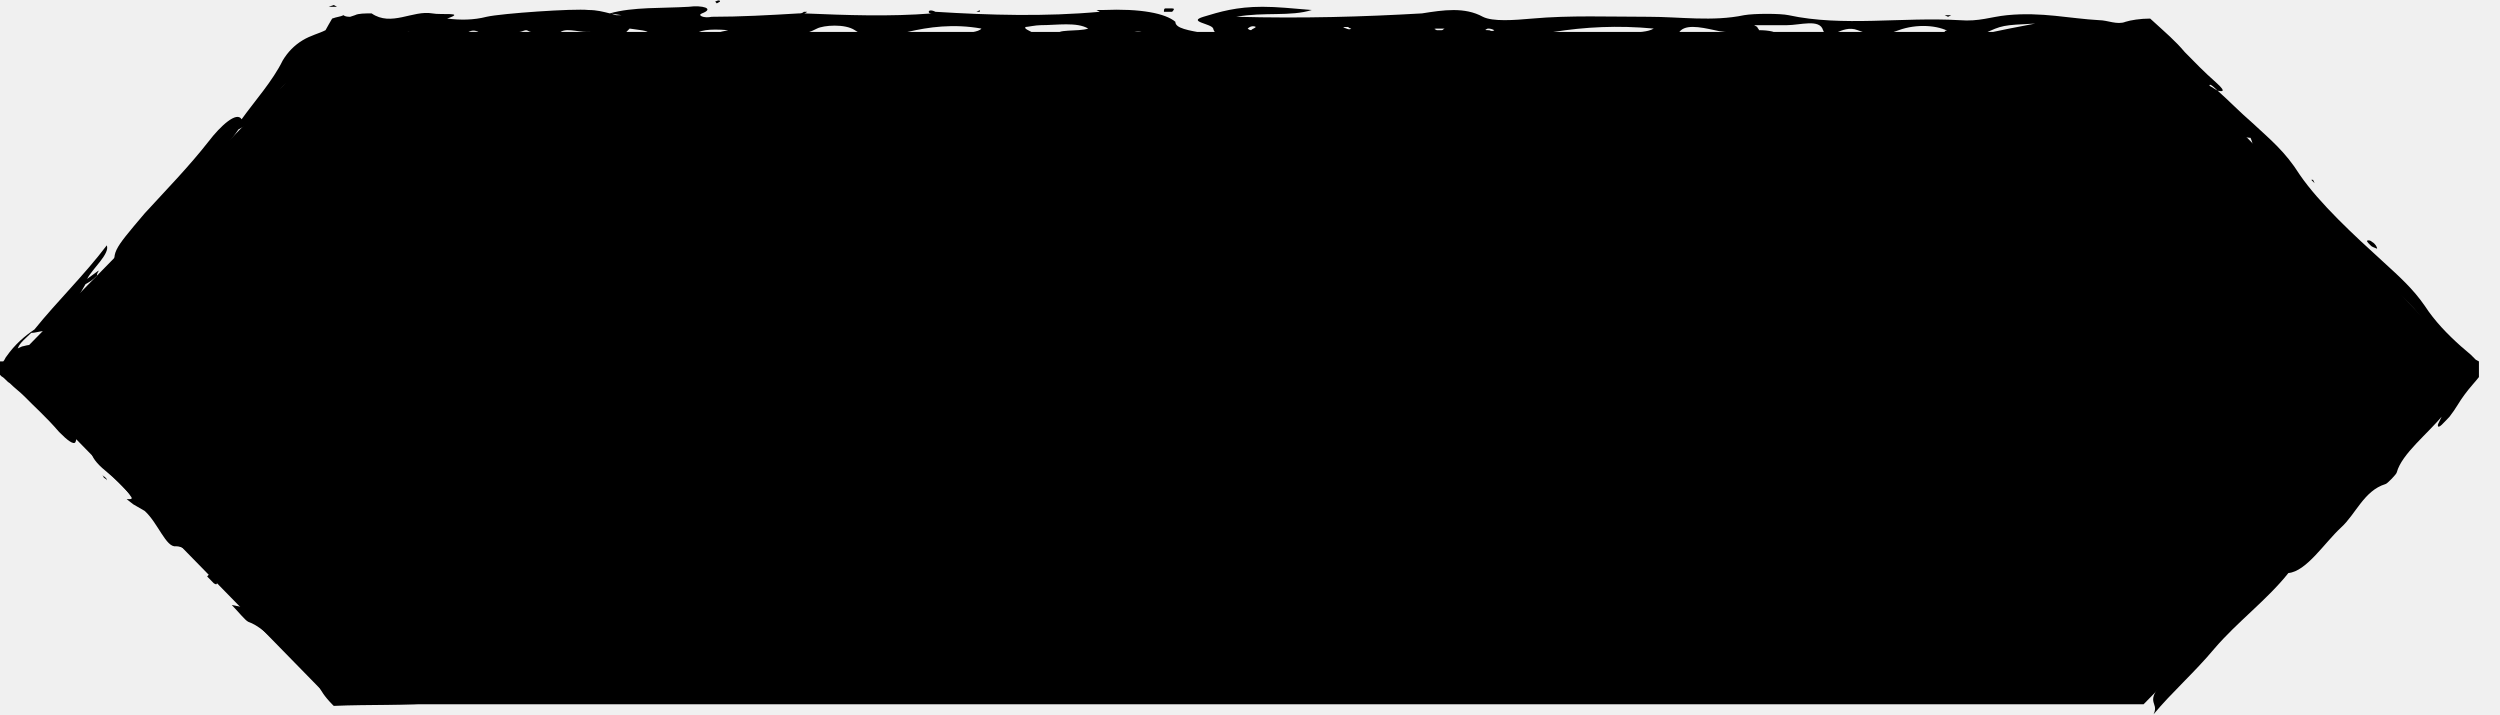
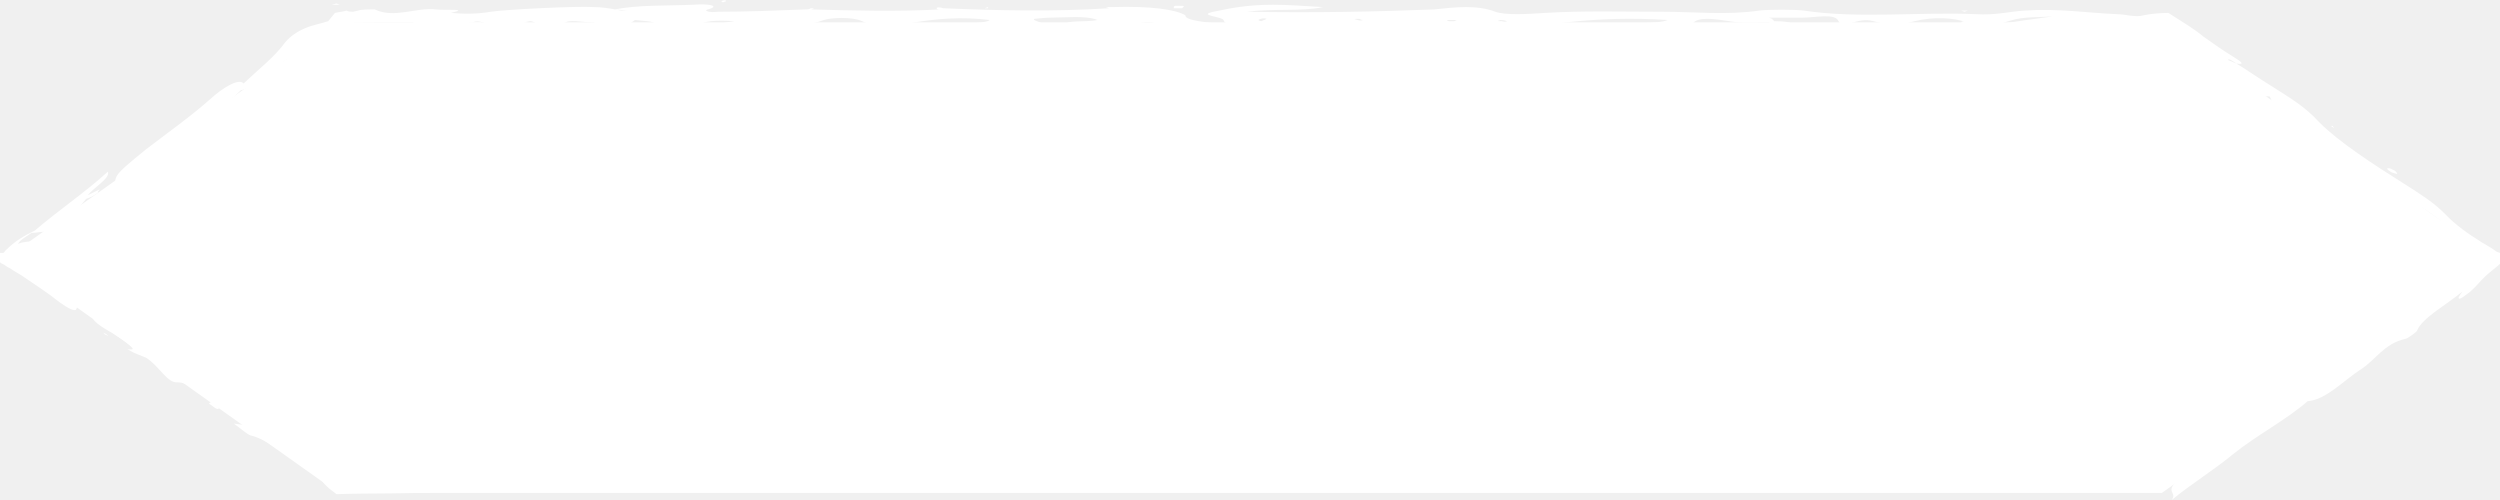
- <svg xmlns="http://www.w3.org/2000/svg" width="14" height="4" viewBox="0 0 14 4" fill="none">
-   <g clip-path="url(#clip0_104_4532)">
-     <path d="M12.004 3.944H1.878C1.16 3.209 0.755 2.795 0.037 2.061C0.755 1.327 1.16 0.913 1.878 0.179H12.004C12.723 0.913 13.127 1.327 13.846 2.061C13.127 2.795 12.723 3.209 12.004 3.944Z" fill="black" />
-     <path d="M12.06 4C12.096 3.925 11.995 3.944 12.133 3.793C12.225 3.699 12.299 3.595 12.4 3.492C12.483 3.407 12.621 3.285 12.52 3.285C12.502 3.294 12.492 3.313 12.474 3.322H12.465C12.483 3.294 12.502 3.285 12.52 3.275L12.603 3.181C12.621 3.153 12.63 3.144 12.621 3.172C12.676 3.134 12.649 3.228 12.759 3.096C12.815 3.031 12.796 3.012 12.851 2.936C12.906 2.908 12.87 2.974 12.934 2.955C12.98 2.889 13.026 2.824 13.082 2.748C13.146 2.673 13.127 2.673 13.082 2.692C13.054 2.701 13.109 2.635 13.146 2.588C13.275 2.475 13.413 2.334 13.459 2.4C13.459 2.4 13.486 2.381 13.533 2.353C13.496 2.306 13.514 2.221 13.68 2.061C13.79 1.958 13.735 2.042 13.726 2.08V2.089L13.735 2.071C13.754 2.042 13.781 2.014 13.8 1.986V1.976C13.827 1.92 13.827 2.127 13.8 2.071L13.79 2.061L13.772 2.042L13.735 2.005C13.689 1.958 13.643 1.901 13.606 1.845C13.56 1.76 13.477 1.685 13.404 1.619C13.33 1.553 13.256 1.506 13.192 1.431C13.183 1.421 13.164 1.421 13.155 1.412C13.118 1.393 13.072 1.365 13.054 1.327C13.035 1.289 13.091 1.327 13.127 1.365C13.146 1.384 13.155 1.393 13.174 1.412C13.035 1.233 12.879 1.101 12.722 0.969C12.649 0.904 12.566 0.866 12.511 0.762C12.575 0.809 12.64 0.856 12.603 0.772L12.511 0.762C12.437 0.715 12.363 0.668 12.327 0.574C12.345 0.584 12.373 0.602 12.391 0.612C12.409 0.621 12.391 0.593 12.373 0.584C12.354 0.574 12.345 0.574 12.327 0.574L11.986 0.235H11.82H11.618C11.489 0.235 11.351 0.226 11.222 0.216C11.167 0.207 11.121 0.207 11.121 0.188C11.204 0.169 11.296 0.151 11.397 0.132C11.213 0.141 11.213 0.141 11.111 0.188C11.047 0.207 10.982 0.216 10.909 0.188C10.9 0.188 10.89 0.188 10.89 0.179C10.89 0.169 10.909 0.169 10.918 0.179C10.854 0.141 10.734 0.132 10.633 0.169C10.531 0.207 10.504 0.207 10.403 0.169C10.31 0.132 10.237 0.245 10.209 0.169C10.191 0.104 10.08 0.141 10.007 0.141H9.841H9.823L9.841 0.151C9.841 0.16 9.85 0.16 9.85 0.169C9.905 0.169 9.961 0.179 9.942 0.198C9.942 0.198 9.905 0.207 9.887 0.207C9.841 0.207 9.832 0.188 9.823 0.179C9.749 0.179 9.675 0.188 9.602 0.169C9.519 0.151 9.427 0.132 9.399 0.188C9.39 0.207 9.325 0.226 9.252 0.216C9.169 0.207 9.086 0.226 9.003 0.216C9.04 0.169 9.197 0.198 9.261 0.16C9.059 0.141 8.874 0.151 8.699 0.179C8.635 0.188 8.571 0.207 8.488 0.207C8.147 0.198 7.816 0.235 7.466 0.207C7.328 0.198 7.171 0.198 7.033 0.207C6.877 0.216 6.803 0.207 6.794 0.16C6.785 0.132 6.647 0.122 6.739 0.094C6.831 0.066 6.923 0.038 7.07 0.038C7.153 0.038 7.236 0.047 7.346 0.056C7.227 0.094 7.079 0.066 6.923 0.094C7.3 0.104 7.632 0.094 7.963 0.075C8.083 0.056 8.202 0.038 8.304 0.094C8.359 0.122 8.479 0.113 8.58 0.104C8.792 0.085 9.012 0.094 9.233 0.094C9.408 0.094 9.592 0.122 9.767 0.085C9.823 0.075 9.97 0.075 10.016 0.085C10.32 0.151 10.651 0.094 10.973 0.113C11.084 0.122 11.148 0.094 11.24 0.085C11.434 0.066 11.59 0.104 11.756 0.113C11.802 0.113 11.857 0.141 11.903 0.122C11.931 0.113 11.986 0.104 12.041 0.104C12.133 0.188 12.179 0.226 12.235 0.292C12.29 0.348 12.345 0.405 12.409 0.461C12.483 0.527 12.428 0.508 12.419 0.508C12.409 0.499 12.373 0.461 12.373 0.48L12.419 0.508C12.483 0.565 12.547 0.631 12.612 0.687C12.713 0.781 12.796 0.847 12.879 0.979C12.989 1.139 13.183 1.318 13.348 1.468C13.441 1.553 13.514 1.619 13.579 1.713C13.634 1.798 13.707 1.873 13.781 1.939L13.836 1.986L13.864 2.014L13.882 2.024L13.892 2.033C13.892 2.165 13.892 2.071 13.892 2.099C13.864 2.136 13.827 2.174 13.8 2.212C13.772 2.249 13.754 2.287 13.717 2.334C13.689 2.362 13.652 2.409 13.652 2.381C13.652 2.372 13.671 2.344 13.68 2.315L13.689 2.306L13.68 2.325C13.597 2.428 13.45 2.541 13.422 2.645C13.422 2.654 13.367 2.711 13.358 2.711C13.238 2.748 13.192 2.88 13.109 2.955C13.017 3.04 12.916 3.2 12.815 3.209C12.695 3.36 12.529 3.482 12.4 3.633C12.29 3.765 12.161 3.878 12.06 4ZM7.033 0.151C7.015 0.141 6.996 0.151 6.987 0.16C6.987 0.16 6.996 0.169 7.006 0.169C7.015 0.16 7.024 0.16 7.033 0.151ZM7.567 0.16C7.558 0.16 7.549 0.151 7.549 0.151C7.521 0.151 7.512 0.151 7.54 0.16C7.54 0.16 7.558 0.169 7.567 0.16ZM8.092 0.16C8.083 0.16 8.073 0.16 8.064 0.16C8.027 0.16 8.027 0.16 8.046 0.169C8.055 0.169 8.064 0.169 8.073 0.169C8.083 0.169 8.083 0.16 8.092 0.16ZM8.368 0.169C8.35 0.16 8.34 0.16 8.331 0.16C8.313 0.169 8.313 0.169 8.34 0.169C8.359 0.179 8.368 0.169 8.368 0.169Z" fill="black" />
-     <path d="M6.748 0.188C6.61 0.198 6.518 0.235 6.416 0.188C6.38 0.169 6.352 0.179 6.315 0.188C6.251 0.198 6.196 0.207 6.131 0.207C6.057 0.216 5.956 0.226 5.929 0.198C5.901 0.16 6.039 0.179 6.094 0.16C6.03 0.122 5.919 0.141 5.827 0.141C5.8 0.141 5.754 0.151 5.744 0.151C5.717 0.169 5.883 0.198 5.726 0.216C5.579 0.226 5.395 0.235 5.284 0.207C5.238 0.188 5.468 0.198 5.496 0.16C5.339 0.132 5.201 0.151 5.082 0.179C4.888 0.226 4.888 0.235 4.787 0.169C4.732 0.132 4.612 0.141 4.575 0.16C4.437 0.235 4.17 0.226 3.949 0.264C3.903 0.216 3.986 0.188 4.078 0.169C3.968 0.16 3.913 0.169 3.885 0.198C3.866 0.216 3.839 0.235 3.765 0.235C3.664 0.235 3.655 0.207 3.636 0.188C3.627 0.169 3.581 0.169 3.526 0.16C3.498 0.188 3.48 0.216 3.406 0.226C3.36 0.235 3.305 0.245 3.259 0.235C3.185 0.216 3.25 0.198 3.287 0.188L3.305 0.179H3.287C3.231 0.179 3.158 0.151 3.13 0.188C3.102 0.226 3.029 0.226 2.927 0.226C2.78 0.235 2.743 0.207 2.679 0.179C2.661 0.169 2.642 0.169 2.624 0.179L2.559 0.188L2.633 0.179H2.651H2.67C2.697 0.207 2.651 0.226 2.568 0.235C2.476 0.245 2.366 0.245 2.274 0.235C2.163 0.216 2.32 0.198 2.292 0.179C2.154 0.179 2.007 0.179 1.878 0.188C1.768 0.32 1.675 0.452 1.602 0.584C1.519 0.612 1.565 0.565 1.593 0.527C1.62 0.489 1.639 0.461 1.62 0.461C1.602 0.461 1.574 0.489 1.565 0.508C1.501 0.621 1.427 0.678 1.335 0.725C1.261 0.838 1.105 0.979 1.068 1.092C1.105 1.054 1.142 1.007 1.178 0.969C1.206 0.941 1.234 0.904 1.27 0.885C1.224 0.979 1.142 1.045 1.05 1.111C0.921 1.252 0.801 1.402 0.654 1.525C0.626 1.412 0.626 1.412 0.81 1.195C0.93 1.064 1.059 0.932 1.169 0.791C1.234 0.706 1.326 0.621 1.353 0.668C1.427 0.565 1.528 0.452 1.583 0.339C1.611 0.292 1.648 0.254 1.694 0.226C1.74 0.198 1.786 0.188 1.823 0.169C1.832 0.151 1.85 0.122 1.86 0.104C1.887 0.094 1.906 0.094 1.924 0.085C1.933 0.094 1.952 0.094 1.961 0.094L1.988 0.085C2.007 0.075 2.044 0.075 2.081 0.075C2.191 0.151 2.311 0.056 2.421 0.075C2.467 0.085 2.614 0.066 2.504 0.104C2.578 0.113 2.651 0.113 2.725 0.094C2.808 0.075 3.213 0.047 3.296 0.056C3.342 0.056 3.379 0.066 3.415 0.075C3.544 0.038 3.71 0.047 3.857 0.038C3.931 0.028 4.005 0.047 3.931 0.075C3.903 0.085 3.94 0.104 3.986 0.094C4.143 0.094 4.308 0.085 4.474 0.075C4.483 0.075 4.492 0.075 4.502 0.066H4.52C4.52 0.066 4.511 0.075 4.502 0.075C4.741 0.085 4.98 0.094 5.22 0.075C5.211 0.075 5.201 0.075 5.201 0.066C5.201 0.056 5.22 0.056 5.238 0.066C5.542 0.085 5.855 0.094 6.159 0.066L6.14 0.056H6.177C6.389 0.047 6.527 0.075 6.582 0.122C6.582 0.16 6.656 0.169 6.748 0.188ZM2.974 0.179C2.964 0.179 2.955 0.169 2.946 0.169C2.937 0.169 2.918 0.179 2.909 0.179C2.927 0.179 2.937 0.188 2.955 0.188L2.974 0.179ZM3.48 0.085L3.415 0.075C3.425 0.075 3.443 0.085 3.452 0.085C3.461 0.085 3.471 0.085 3.48 0.085Z" fill="black" />
-     <path d="M1.39 3.482C1.5 3.52 1.611 3.68 1.721 3.765C1.795 3.821 1.767 3.849 1.86 3.944L1.869 3.953C2.071 3.944 2.265 3.953 2.467 3.934C2.734 3.915 2.743 3.925 2.789 3.84C2.532 3.868 2.274 3.925 2.071 3.812C2.025 3.84 1.988 3.859 1.961 3.868H1.942L1.961 3.859C1.952 3.849 1.942 3.84 1.942 3.831C1.933 3.831 1.924 3.84 1.915 3.84C1.906 3.84 1.906 3.831 1.896 3.831C1.887 3.821 1.887 3.821 1.869 3.812C1.85 3.793 1.823 3.765 1.795 3.746C1.749 3.699 1.703 3.652 1.657 3.614L1.639 3.605L1.648 3.614C1.491 3.426 1.491 3.426 1.298 3.388C1.335 3.426 1.372 3.473 1.39 3.482Z" fill="black" />
-     <path d="M0.516 2.532C0.516 2.513 0.516 2.485 0.571 2.532C0.644 2.598 0.681 2.588 0.746 2.645C0.801 2.72 0.718 2.664 0.737 2.711C0.911 2.889 1.114 3.002 1.298 3.209C1.307 3.209 1.307 3.219 1.316 3.219L1.326 3.228C1.326 3.228 1.316 3.228 1.307 3.219C1.298 3.247 1.261 3.247 1.206 3.228C1.215 3.256 1.224 3.285 1.197 3.266C1.188 3.256 1.169 3.238 1.16 3.228L1.178 3.209C1.114 3.162 1.059 3.059 0.985 3.059C0.93 3.068 0.884 2.927 0.81 2.861L0.746 2.824L0.709 2.795H0.727C0.737 2.795 0.737 2.795 0.737 2.786C0.7 2.729 0.644 2.682 0.589 2.635C0.543 2.598 0.506 2.551 0.516 2.532ZM0.773 2.814L0.792 2.824V2.814H0.773Z" fill="black" />
-     <path d="M3.148 3.934C3.204 3.906 3.25 3.878 3.296 3.859C3.287 3.859 3.277 3.849 3.277 3.849C3.277 3.84 3.296 3.84 3.314 3.849C3.406 3.849 3.461 3.812 3.581 3.84C3.701 3.868 3.839 3.821 3.977 3.831C4.041 3.831 4.115 3.831 4.133 3.859C4.143 3.878 4.078 3.887 4.041 3.896C3.913 3.925 3.71 3.934 3.526 3.906C3.461 3.896 3.452 3.906 3.415 3.915C3.351 3.915 3.277 3.934 3.148 3.934ZM3.83 3.859H3.848V3.849L3.83 3.859Z" fill="black" />
-     <path d="M6.039 3.859C6.021 3.849 5.984 3.84 6.011 3.84C6.039 3.831 6.048 3.849 6.057 3.859C6.076 3.849 6.103 3.84 6.122 3.84C6.361 3.859 6.61 3.831 6.84 3.859C7.006 3.812 7.282 3.812 7.447 3.849L7.466 3.859C7.503 3.868 7.512 3.878 7.595 3.868C7.853 3.84 8.101 3.784 8.396 3.84C8.478 3.859 8.552 3.821 8.644 3.821C9.114 3.831 9.565 3.821 10.034 3.793C10.301 3.774 10.605 3.774 10.89 3.802C11.148 3.821 11.415 3.784 11.673 3.793C11.728 3.793 11.783 3.793 11.839 3.793C11.94 3.793 12.014 3.812 12.004 3.84C11.995 3.868 11.912 3.868 11.829 3.878C11.157 3.887 10.485 3.896 9.804 3.896C9.703 3.896 9.592 3.896 9.602 3.849L9.611 3.84H9.592C9.417 3.878 9.243 3.906 9.003 3.878C8.93 3.859 8.801 3.859 8.699 3.878C8.607 3.896 8.534 3.887 8.46 3.868H8.442L8.451 3.878C8.442 3.896 8.396 3.906 8.34 3.906C8.037 3.896 7.724 3.906 7.411 3.896C7.346 3.896 7.273 3.896 7.217 3.887C7.134 3.878 7.291 3.868 7.236 3.859C7.19 3.849 7.125 3.84 7.088 3.859C7.006 3.896 6.941 3.849 6.867 3.859C6.785 3.906 6.637 3.906 6.481 3.906C6.315 3.906 6.14 3.906 5.965 3.906C5.947 3.887 6.03 3.878 6.039 3.859Z" fill="black" />
-     <path d="M0.598 1.374C0.469 1.544 0.322 1.685 0.193 1.845C0.138 1.882 0.083 1.929 0.037 1.995C0.028 2.005 0.028 2.014 0.018 2.024H0C0 2.061 0 1.948 0 2.099L0.009 2.108C0.028 2.118 0.037 2.136 0.055 2.146C0.083 2.174 0.11 2.193 0.138 2.221C0.193 2.278 0.258 2.334 0.331 2.419C0.377 2.466 0.414 2.494 0.423 2.475C0.433 2.447 0.433 2.409 0.451 2.391C0.46 2.372 0.516 2.381 0.433 2.296C0.359 2.221 0.267 2.127 0.239 2.174L0.313 2.268C0.267 2.24 0.249 2.212 0.23 2.174C0.212 2.146 0.193 2.127 0.175 2.099C0.156 2.08 0.138 2.061 0.129 2.042L0.101 2.014L0.092 2.005C0.092 1.976 0.092 2.212 0.092 2.118L0.101 2.108C0.138 2.08 0.175 2.042 0.193 2.005C0.221 1.939 0.193 1.92 0.129 1.939C0.12 1.939 0.092 1.958 0.101 1.948C0.11 1.92 0.147 1.892 0.175 1.864C0.203 1.864 0.221 1.854 0.249 1.854C0.331 1.854 0.322 1.854 0.405 1.704C0.469 1.675 0.451 1.732 0.506 1.713C0.589 1.562 0.589 1.562 0.414 1.704L0.479 1.591C0.497 1.581 0.516 1.572 0.543 1.544C0.543 1.525 0.552 1.525 0.552 1.515L0.488 1.562C0.516 1.506 0.617 1.421 0.598 1.374Z" fill="black" />
-     <path d="M4.944 3.878C4.925 3.906 4.769 3.878 4.769 3.925C4.934 3.944 5.072 3.906 5.229 3.906C5.367 3.925 5.477 3.896 5.579 3.878H5.597L5.579 3.887C5.588 3.915 5.634 3.925 5.735 3.915C5.809 3.906 5.864 3.887 5.837 3.859C5.809 3.831 5.754 3.84 5.68 3.84C5.542 3.849 5.422 3.859 5.321 3.887C5.247 3.859 5.146 3.868 5.054 3.868C5.008 3.849 4.962 3.821 4.851 3.831C4.686 3.849 4.492 3.84 4.308 3.868C4.52 3.887 4.741 3.868 4.944 3.878Z" fill="black" />
-     <path d="M1.408 0.734C1.408 0.744 1.427 0.734 1.436 0.715C1.436 0.706 1.445 0.696 1.445 0.687L1.427 0.696C1.418 0.715 1.408 0.725 1.408 0.734Z" fill="black" />
-     <path d="M13.275 1.374C13.284 1.384 13.293 1.384 13.312 1.393C13.312 1.384 13.302 1.365 13.284 1.355C13.275 1.346 13.265 1.346 13.265 1.346C13.247 1.346 13.256 1.355 13.275 1.374Z" fill="black" />
-     <path d="M12.271 3.567C12.262 3.576 12.244 3.586 12.235 3.586L12.225 3.605L12.262 3.586C12.271 3.576 12.281 3.567 12.271 3.567Z" fill="black" />
-     <path d="M6.555 0.047C6.545 0.047 6.527 0.047 6.527 0.047C6.518 0.047 6.518 0.056 6.518 0.066H6.564C6.582 0.047 6.573 0.047 6.555 0.047Z" fill="black" />
-     <path d="M4.244 3.915C4.253 3.915 4.262 3.915 4.272 3.906C4.29 3.896 4.281 3.896 4.244 3.896C4.225 3.896 4.216 3.906 4.198 3.906C4.207 3.915 4.216 3.925 4.244 3.915Z" fill="black" />
-     <path d="M4.575 0.188C4.566 0.198 4.584 0.198 4.612 0.198C4.621 0.198 4.631 0.188 4.64 0.188H4.621C4.603 0.188 4.575 0.188 4.575 0.188Z" fill="black" />
-     <path d="M0.589 2.673C0.58 2.664 0.571 2.664 0.571 2.654C0.571 2.664 0.58 2.664 0.58 2.673C0.589 2.682 0.598 2.682 0.598 2.692C0.598 2.682 0.598 2.682 0.589 2.673Z" fill="black" />
-     <path d="M5.487 0.057L5.468 0.066H5.487V0.057Z" fill="black" />
-     <path d="M10.927 0.085C10.918 0.085 10.918 0.085 10.909 0.085C10.9 0.085 10.89 0.085 10.89 0.085L10.909 0.094L10.927 0.085Z" fill="black" />
-     <path d="M12.953 1.007H12.943L12.962 1.026L12.953 1.007Z" fill="black" />
-     <path d="M4.032 0.009C4.032 2.743e-05 4.023 2.743e-05 4.005 0.009C4.005 0.009 4.005 0.009 4.014 0.019L4.032 0.009Z" fill="black" />
-     <path d="M1.869 0.028L1.841 0.038H1.887L1.869 0.028Z" fill="black" />
-     <path d="M7.484 3.831H7.475C7.466 3.831 7.466 3.831 7.457 3.831L7.475 3.84C7.475 3.831 7.475 3.831 7.484 3.831Z" fill="black" />
+ <svg xmlns="http://www.w3.org/2000/svg" width="30" height="6" viewBox="0 0 30 6" fill="none">
+   <g clip-path="url(#clip0_2230_3717)">
+     <path d="M25.942 5.915H4.058C2.507 4.814 1.631 4.193 0.08 3.092C1.631 1.99 2.507 1.369 4.058 0.268H25.942C27.493 1.369 28.369 1.99 29.92 3.092C28.369 4.193 27.493 4.814 25.942 5.915Z" fill="white" />
+     <path d="M26.061 6C26.141 5.887 25.922 5.915 26.22 5.69C26.419 5.548 26.578 5.393 26.797 5.238C26.976 5.111 27.274 4.927 27.056 4.927C27.016 4.941 26.996 4.97 26.956 4.984H26.936C26.976 4.941 27.016 4.927 27.056 4.913L27.235 4.772C27.274 4.73 27.294 4.715 27.274 4.758C27.394 4.701 27.334 4.843 27.573 4.645C27.692 4.546 27.652 4.518 27.772 4.405C27.891 4.363 27.812 4.461 27.951 4.433C28.05 4.334 28.15 4.235 28.269 4.123C28.409 4.01 28.369 4.01 28.269 4.038C28.21 4.052 28.329 3.953 28.409 3.883C28.687 3.713 28.985 3.501 29.085 3.6C29.085 3.6 29.145 3.572 29.244 3.53C29.165 3.459 29.204 3.332 29.562 3.092C29.801 2.937 29.682 3.064 29.662 3.12V3.134L29.682 3.106C29.721 3.064 29.781 3.021 29.821 2.979V2.965C29.881 2.88 29.881 3.191 29.821 3.106L29.801 3.092L29.761 3.064L29.682 3.007C29.582 2.937 29.483 2.852 29.403 2.767C29.304 2.64 29.125 2.527 28.965 2.428C28.806 2.33 28.647 2.259 28.508 2.146C28.488 2.132 28.448 2.132 28.428 2.118C28.349 2.09 28.249 2.047 28.21 1.991C28.17 1.934 28.289 1.991 28.369 2.047C28.409 2.075 28.428 2.09 28.468 2.118C28.17 1.85 27.832 1.652 27.493 1.454C27.334 1.355 27.155 1.299 27.036 1.144C27.175 1.214 27.314 1.285 27.235 1.158L27.036 1.144C26.877 1.073 26.718 1.003 26.638 0.861C26.678 0.875 26.737 0.904 26.777 0.918C26.817 0.932 26.777 0.89 26.737 0.875C26.698 0.861 26.678 0.861 26.638 0.861L25.902 0.353H25.544H25.106C24.828 0.353 24.529 0.339 24.251 0.325C24.131 0.311 24.032 0.311 24.032 0.283C24.211 0.254 24.41 0.226 24.629 0.198C24.231 0.212 24.231 0.212 24.012 0.283C23.873 0.311 23.733 0.325 23.574 0.283C23.554 0.283 23.535 0.283 23.535 0.268C23.535 0.254 23.574 0.254 23.594 0.268C23.455 0.212 23.196 0.198 22.977 0.254C22.759 0.311 22.699 0.311 22.48 0.254C22.281 0.198 22.122 0.367 22.062 0.254C22.023 0.155 21.784 0.212 21.625 0.212H21.267H21.227L21.267 0.226C21.267 0.24 21.287 0.24 21.287 0.254C21.406 0.254 21.525 0.268 21.485 0.297C21.485 0.297 21.406 0.311 21.366 0.311C21.267 0.311 21.247 0.283 21.227 0.268C21.068 0.268 20.909 0.283 20.749 0.254C20.57 0.226 20.371 0.198 20.312 0.283C20.292 0.311 20.152 0.339 19.993 0.325C19.814 0.311 19.635 0.339 19.456 0.325C19.536 0.254 19.874 0.297 20.013 0.24C19.576 0.212 19.178 0.226 18.8 0.268C18.66 0.283 18.521 0.311 18.342 0.311C17.606 0.297 16.89 0.353 16.134 0.311C15.836 0.297 15.497 0.297 15.199 0.311C14.861 0.325 14.702 0.311 14.682 0.24C14.662 0.198 14.363 0.184 14.562 0.141C14.761 0.099 14.96 0.057 15.278 0.057C15.458 0.057 15.637 0.071 15.875 0.085C15.617 0.141 15.298 0.099 14.96 0.141C15.776 0.155 16.492 0.141 17.208 0.113C17.467 0.085 17.726 0.057 17.944 0.141C18.064 0.184 18.322 0.17 18.541 0.155C18.999 0.127 19.476 0.141 19.954 0.141C20.332 0.141 20.729 0.184 21.107 0.127C21.227 0.113 21.545 0.113 21.645 0.127C22.301 0.226 23.017 0.141 23.713 0.17C23.952 0.184 24.091 0.141 24.291 0.127C24.708 0.099 25.046 0.155 25.404 0.17C25.504 0.17 25.623 0.212 25.723 0.184C25.782 0.17 25.902 0.155 26.021 0.155C26.22 0.283 26.32 0.339 26.439 0.438C26.558 0.523 26.678 0.607 26.817 0.692C26.976 0.791 26.857 0.763 26.837 0.763C26.817 0.748 26.737 0.692 26.737 0.72L26.837 0.763C26.976 0.847 27.115 0.946 27.255 1.031C27.474 1.172 27.652 1.271 27.832 1.468C28.07 1.708 28.488 1.977 28.846 2.203C29.045 2.33 29.204 2.428 29.343 2.57C29.463 2.697 29.622 2.81 29.781 2.908L29.901 2.979L29.96 3.021L30 3.035L30.02 3.05C30.02 3.247 30.02 3.106 30.02 3.148C29.96 3.205 29.881 3.261 29.821 3.318C29.761 3.374 29.721 3.431 29.642 3.501C29.582 3.544 29.503 3.614 29.503 3.572C29.503 3.558 29.542 3.515 29.562 3.473L29.582 3.459L29.562 3.487C29.383 3.643 29.065 3.812 29.005 3.967C29.005 3.981 28.886 4.066 28.866 4.066C28.607 4.123 28.508 4.32 28.329 4.433C28.13 4.56 27.911 4.8 27.692 4.814C27.434 5.04 27.076 5.224 26.797 5.45C26.558 5.647 26.28 5.817 26.061 6ZM15.199 0.226C15.159 0.212 15.119 0.226 15.1 0.24C15.1 0.24 15.119 0.254 15.139 0.254C15.159 0.24 15.179 0.24 15.199 0.226ZM16.353 0.24C16.333 0.24 16.313 0.226 16.313 0.226C16.253 0.226 16.233 0.226 16.293 0.24C16.293 0.24 16.333 0.254 16.353 0.24ZM17.487 0.24C17.467 0.24 17.447 0.24 17.427 0.24C17.348 0.24 17.348 0.24 17.387 0.254C17.407 0.254 17.427 0.254 17.447 0.254C17.467 0.254 17.467 0.24 17.487 0.24ZM18.084 0.254C18.044 0.24 18.024 0.24 18.004 0.24C17.964 0.254 17.964 0.254 18.024 0.254C18.064 0.268 18.084 0.254 18.084 0.254Z" fill="white" />
+     <path d="M14.582 0.282C14.284 0.296 14.085 0.353 13.866 0.282C13.787 0.254 13.727 0.268 13.647 0.282C13.508 0.296 13.389 0.311 13.249 0.311C13.09 0.325 12.871 0.339 12.812 0.296C12.752 0.24 13.05 0.268 13.17 0.24C13.03 0.183 12.792 0.212 12.593 0.212C12.533 0.212 12.434 0.226 12.414 0.226C12.354 0.254 12.712 0.296 12.374 0.325C12.056 0.339 11.658 0.353 11.419 0.311C11.32 0.282 11.817 0.296 11.877 0.24C11.539 0.198 11.24 0.226 10.981 0.268C10.564 0.339 10.564 0.353 10.345 0.254C10.226 0.198 9.967 0.212 9.887 0.24C9.589 0.353 9.012 0.339 8.534 0.395C8.435 0.325 8.614 0.282 8.813 0.254C8.574 0.24 8.455 0.254 8.395 0.296C8.355 0.325 8.296 0.353 8.137 0.353C7.918 0.353 7.898 0.311 7.858 0.282C7.838 0.254 7.739 0.254 7.619 0.24C7.56 0.282 7.52 0.325 7.361 0.339C7.261 0.353 7.142 0.367 7.042 0.353C6.883 0.325 7.023 0.296 7.102 0.282L7.142 0.268H7.102C6.983 0.268 6.824 0.226 6.764 0.282C6.704 0.339 6.545 0.339 6.326 0.339C6.008 0.353 5.928 0.311 5.789 0.268C5.749 0.254 5.71 0.254 5.67 0.268L5.53 0.282L5.69 0.268H5.729H5.769C5.829 0.311 5.729 0.339 5.55 0.353C5.351 0.367 5.113 0.367 4.914 0.353C4.675 0.325 5.013 0.296 4.954 0.268C4.655 0.268 4.337 0.268 4.058 0.282C3.82 0.48 3.621 0.678 3.462 0.875C3.282 0.918 3.382 0.847 3.442 0.791C3.501 0.734 3.541 0.692 3.501 0.692C3.462 0.692 3.402 0.734 3.382 0.762C3.243 0.932 3.084 1.016 2.885 1.087C2.725 1.256 2.387 1.468 2.308 1.638C2.387 1.581 2.467 1.511 2.546 1.454C2.606 1.412 2.666 1.355 2.745 1.327C2.646 1.468 2.467 1.567 2.268 1.666C1.989 1.878 1.731 2.103 1.412 2.287C1.353 2.118 1.353 2.118 1.751 1.793C2.009 1.595 2.288 1.398 2.527 1.186C2.666 1.059 2.865 0.932 2.924 1.002C3.084 0.847 3.302 0.678 3.422 0.508C3.481 0.438 3.561 0.381 3.66 0.339C3.76 0.296 3.859 0.282 3.939 0.254C3.959 0.226 3.999 0.183 4.019 0.155C4.078 0.141 4.118 0.141 4.158 0.127C4.178 0.141 4.218 0.141 4.237 0.141L4.297 0.127C4.337 0.113 4.416 0.113 4.496 0.113C4.735 0.226 4.993 0.085 5.232 0.113C5.332 0.127 5.65 0.099 5.411 0.155C5.57 0.169 5.729 0.169 5.889 0.141C6.068 0.113 6.943 0.071 7.122 0.085C7.221 0.085 7.301 0.099 7.381 0.113C7.659 0.056 8.017 0.071 8.336 0.056C8.495 0.042 8.654 0.071 8.495 0.113C8.435 0.127 8.515 0.155 8.614 0.141C8.952 0.141 9.31 0.127 9.668 0.113C9.688 0.113 9.708 0.113 9.728 0.099H9.768C9.768 0.099 9.748 0.113 9.728 0.113C10.245 0.127 10.763 0.141 11.28 0.113C11.26 0.113 11.24 0.113 11.24 0.099C11.24 0.085 11.28 0.085 11.32 0.099C11.976 0.127 12.652 0.141 13.309 0.099L13.269 0.085H13.349C13.806 0.071 14.105 0.113 14.224 0.183C14.224 0.24 14.383 0.254 14.582 0.282ZM6.426 0.268C6.406 0.268 6.386 0.254 6.366 0.254C6.346 0.254 6.306 0.268 6.286 0.268C6.326 0.268 6.346 0.282 6.386 0.282L6.426 0.268ZM7.52 0.127L7.381 0.113C7.401 0.113 7.44 0.127 7.46 0.127C7.48 0.127 7.5 0.127 7.52 0.127Z" fill="white" />
+     <path d="M3.004 5.224C3.243 5.28 3.481 5.52 3.72 5.647C3.879 5.732 3.82 5.774 4.019 5.915L4.038 5.93C4.476 5.915 4.894 5.93 5.332 5.901C5.909 5.873 5.928 5.887 6.028 5.76C5.471 5.803 4.914 5.887 4.476 5.718C4.377 5.76 4.297 5.788 4.237 5.803H4.198L4.237 5.788C4.218 5.774 4.198 5.76 4.198 5.746C4.178 5.746 4.158 5.76 4.138 5.76C4.118 5.76 4.118 5.746 4.098 5.746C4.078 5.732 4.078 5.732 4.038 5.718C3.999 5.69 3.939 5.647 3.879 5.619C3.78 5.548 3.68 5.478 3.581 5.421L3.541 5.407L3.561 5.421C3.223 5.139 3.223 5.139 2.805 5.083C2.885 5.139 2.964 5.21 3.004 5.224Z" fill="white" />
+     <path d="M1.114 3.797C1.114 3.769 1.114 3.727 1.233 3.797C1.393 3.896 1.472 3.882 1.611 3.967C1.731 4.08 1.552 3.995 1.591 4.066C1.969 4.334 2.407 4.503 2.805 4.814C2.825 4.814 2.825 4.828 2.845 4.828L2.865 4.842C2.865 4.842 2.845 4.842 2.825 4.828C2.805 4.87 2.725 4.87 2.606 4.842C2.626 4.884 2.646 4.927 2.586 4.899C2.566 4.884 2.526 4.856 2.507 4.842L2.546 4.814C2.407 4.743 2.288 4.588 2.129 4.588C2.009 4.602 1.91 4.39 1.751 4.292L1.611 4.235L1.532 4.193H1.572C1.591 4.193 1.591 4.193 1.591 4.179C1.512 4.094 1.393 4.023 1.273 3.953C1.174 3.896 1.094 3.826 1.114 3.797ZM1.671 4.221L1.711 4.235V4.221H1.671Z" fill="white" />
+     <path d="M6.804 5.901C6.923 5.859 7.023 5.817 7.122 5.788C7.102 5.788 7.082 5.774 7.082 5.774C7.082 5.76 7.122 5.76 7.162 5.774C7.361 5.774 7.48 5.718 7.739 5.76C7.997 5.803 8.296 5.732 8.594 5.746C8.733 5.746 8.893 5.746 8.932 5.788C8.952 5.817 8.813 5.831 8.733 5.845C8.455 5.887 8.017 5.901 7.619 5.859C7.48 5.845 7.46 5.859 7.381 5.873C7.241 5.873 7.082 5.901 6.804 5.901ZM8.276 5.788H8.316V5.774L8.276 5.788Z" fill="white" />
+     <path d="M13.05 5.788C13.011 5.774 12.931 5.76 12.991 5.76C13.05 5.746 13.07 5.774 13.09 5.788C13.13 5.774 13.19 5.76 13.229 5.76C13.747 5.788 14.284 5.746 14.781 5.788C15.139 5.718 15.736 5.718 16.094 5.774L16.134 5.788C16.213 5.803 16.233 5.817 16.413 5.803C16.97 5.76 17.507 5.675 18.143 5.76C18.322 5.788 18.481 5.732 18.68 5.732C19.695 5.746 20.67 5.732 21.684 5.69C22.261 5.661 22.918 5.661 23.535 5.704C24.091 5.732 24.668 5.675 25.226 5.69C25.345 5.69 25.464 5.69 25.584 5.69C25.802 5.69 25.962 5.718 25.942 5.76C25.922 5.803 25.743 5.803 25.564 5.817C24.111 5.831 22.659 5.845 21.187 5.845C20.968 5.845 20.729 5.845 20.749 5.774L20.769 5.76H20.729C20.352 5.817 19.974 5.859 19.456 5.817C19.297 5.788 19.019 5.788 18.8 5.817C18.601 5.845 18.442 5.831 18.282 5.803H18.243L18.263 5.817C18.243 5.845 18.143 5.859 18.024 5.859C17.367 5.845 16.691 5.859 16.015 5.845C15.875 5.845 15.716 5.845 15.597 5.831C15.418 5.817 15.756 5.803 15.637 5.788C15.537 5.774 15.398 5.76 15.318 5.788C15.139 5.845 15 5.774 14.841 5.788C14.662 5.859 14.344 5.859 14.005 5.859C13.647 5.859 13.269 5.859 12.891 5.859C12.851 5.831 13.03 5.817 13.05 5.788Z" fill="white" />
+     <path d="M1.293 2.061C1.015 2.315 0.696 2.527 0.418 2.767C0.298 2.823 0.179 2.894 0.08 2.993C0.06 3.007 0.06 3.021 0.04 3.035H0C0 3.092 0 2.922 0 3.148L0.02 3.162C0.06 3.176 0.08 3.205 0.119 3.219C0.179 3.261 0.239 3.289 0.298 3.332C0.418 3.416 0.557 3.501 0.716 3.628C0.816 3.699 0.895 3.741 0.915 3.713C0.935 3.67 0.935 3.614 0.975 3.586C0.995 3.558 1.114 3.572 0.935 3.445C0.776 3.332 0.577 3.19 0.517 3.261L0.676 3.402C0.577 3.36 0.537 3.318 0.497 3.261C0.458 3.219 0.418 3.19 0.378 3.148C0.338 3.12 0.298 3.092 0.279 3.063L0.219 3.021L0.199 3.007C0.199 2.965 0.199 3.318 0.199 3.176L0.219 3.162C0.298 3.12 0.378 3.063 0.418 3.007C0.477 2.908 0.418 2.88 0.279 2.908C0.259 2.908 0.199 2.936 0.219 2.922C0.239 2.88 0.318 2.838 0.378 2.795C0.438 2.795 0.477 2.781 0.537 2.781C0.716 2.781 0.696 2.781 0.875 2.555C1.015 2.513 0.975 2.598 1.094 2.569C1.273 2.343 1.273 2.343 0.895 2.555L1.034 2.386C1.074 2.372 1.114 2.358 1.174 2.315C1.174 2.287 1.194 2.287 1.194 2.273L1.054 2.343C1.114 2.259 1.333 2.132 1.293 2.061Z" fill="white" />
+     <path d="M10.683 5.817C10.643 5.859 10.305 5.817 10.305 5.887C10.663 5.915 10.961 5.859 11.3 5.859C11.598 5.887 11.837 5.845 12.056 5.817H12.095L12.056 5.831C12.076 5.873 12.175 5.887 12.394 5.873C12.553 5.859 12.672 5.831 12.613 5.788C12.553 5.746 12.434 5.76 12.274 5.76C11.976 5.774 11.717 5.788 11.499 5.831C11.339 5.788 11.121 5.802 10.922 5.802C10.822 5.774 10.723 5.732 10.484 5.746C10.126 5.774 9.708 5.76 9.31 5.802C9.768 5.831 10.245 5.802 10.683 5.817Z" fill="white" />
+     <path d="M3.044 1.101C3.044 1.115 3.084 1.101 3.103 1.073C3.103 1.059 3.123 1.045 3.123 1.031L3.084 1.045C3.064 1.073 3.044 1.087 3.044 1.101Z" fill="white" />
+     <path d="M28.687 2.061C28.707 2.075 28.727 2.075 28.767 2.089C28.767 2.075 28.747 2.047 28.707 2.033C28.687 2.019 28.667 2.019 28.667 2.019C28.627 2.019 28.647 2.033 28.687 2.061Z" fill="white" />
+     <path d="M26.518 5.351C26.499 5.365 26.459 5.379 26.439 5.379L26.419 5.407L26.499 5.379C26.518 5.365 26.538 5.351 26.518 5.351Z" fill="white" />
+     <path d="M14.164 0.07C14.145 0.07 14.105 0.07 14.105 0.07C14.085 0.07 14.085 0.084 14.085 0.099H14.184C14.224 0.07 14.204 0.07 14.164 0.07Z" fill="white" />
+     <path d="M9.171 5.873C9.191 5.873 9.211 5.873 9.231 5.859C9.271 5.845 9.251 5.845 9.171 5.845C9.131 5.845 9.111 5.859 9.072 5.859C9.092 5.873 9.111 5.887 9.171 5.873Z" fill="white" />
+     <path d="M9.887 0.282C9.867 0.296 9.907 0.296 9.967 0.296C9.987 0.296 10.007 0.282 10.027 0.282H9.987C9.947 0.282 9.887 0.282 9.887 0.282Z" fill="white" />
+     <path d="M1.273 4.009C1.253 3.995 1.233 3.995 1.233 3.981C1.233 3.995 1.253 3.995 1.253 4.009C1.273 4.023 1.293 4.023 1.293 4.037C1.293 4.023 1.293 4.023 1.273 4.009Z" fill="white" />
+     <path d="M11.857 0.084L11.817 0.099H11.857V0.084Z" fill="white" />
+     <path d="M23.614 0.127C23.594 0.127 23.594 0.127 23.574 0.127C23.554 0.127 23.534 0.127 23.534 0.127L23.574 0.141L23.614 0.127Z" fill="white" />
+     <path d="M27.991 1.511H27.971L28.011 1.539L27.991 1.511Z" fill="white" />
+     <path d="M8.713 0.014C8.713 -0 8.694 -0 8.654 0.014C8.654 0.014 8.654 0.014 8.674 0.028L8.713 0.014Z" fill="white" />
+     <path d="M4.038 0.042L3.979 0.057H4.078L4.038 0.042Z" fill="white" />
+     <path d="M16.174 5.746H16.154C16.134 5.746 16.134 5.746 16.114 5.746L16.154 5.76C16.154 5.746 16.154 5.746 16.174 5.746Z" fill="white" />
  </g>
  <defs>
-     <clipPath id="clip0_104_4532">
-       <rect width="13.882" height="4" fill="white" />
+     <clipPath id="clip0_2230_3717">
+       <rect width="30" height="6" fill="white" />
    </clipPath>
  </defs>
</svg>
